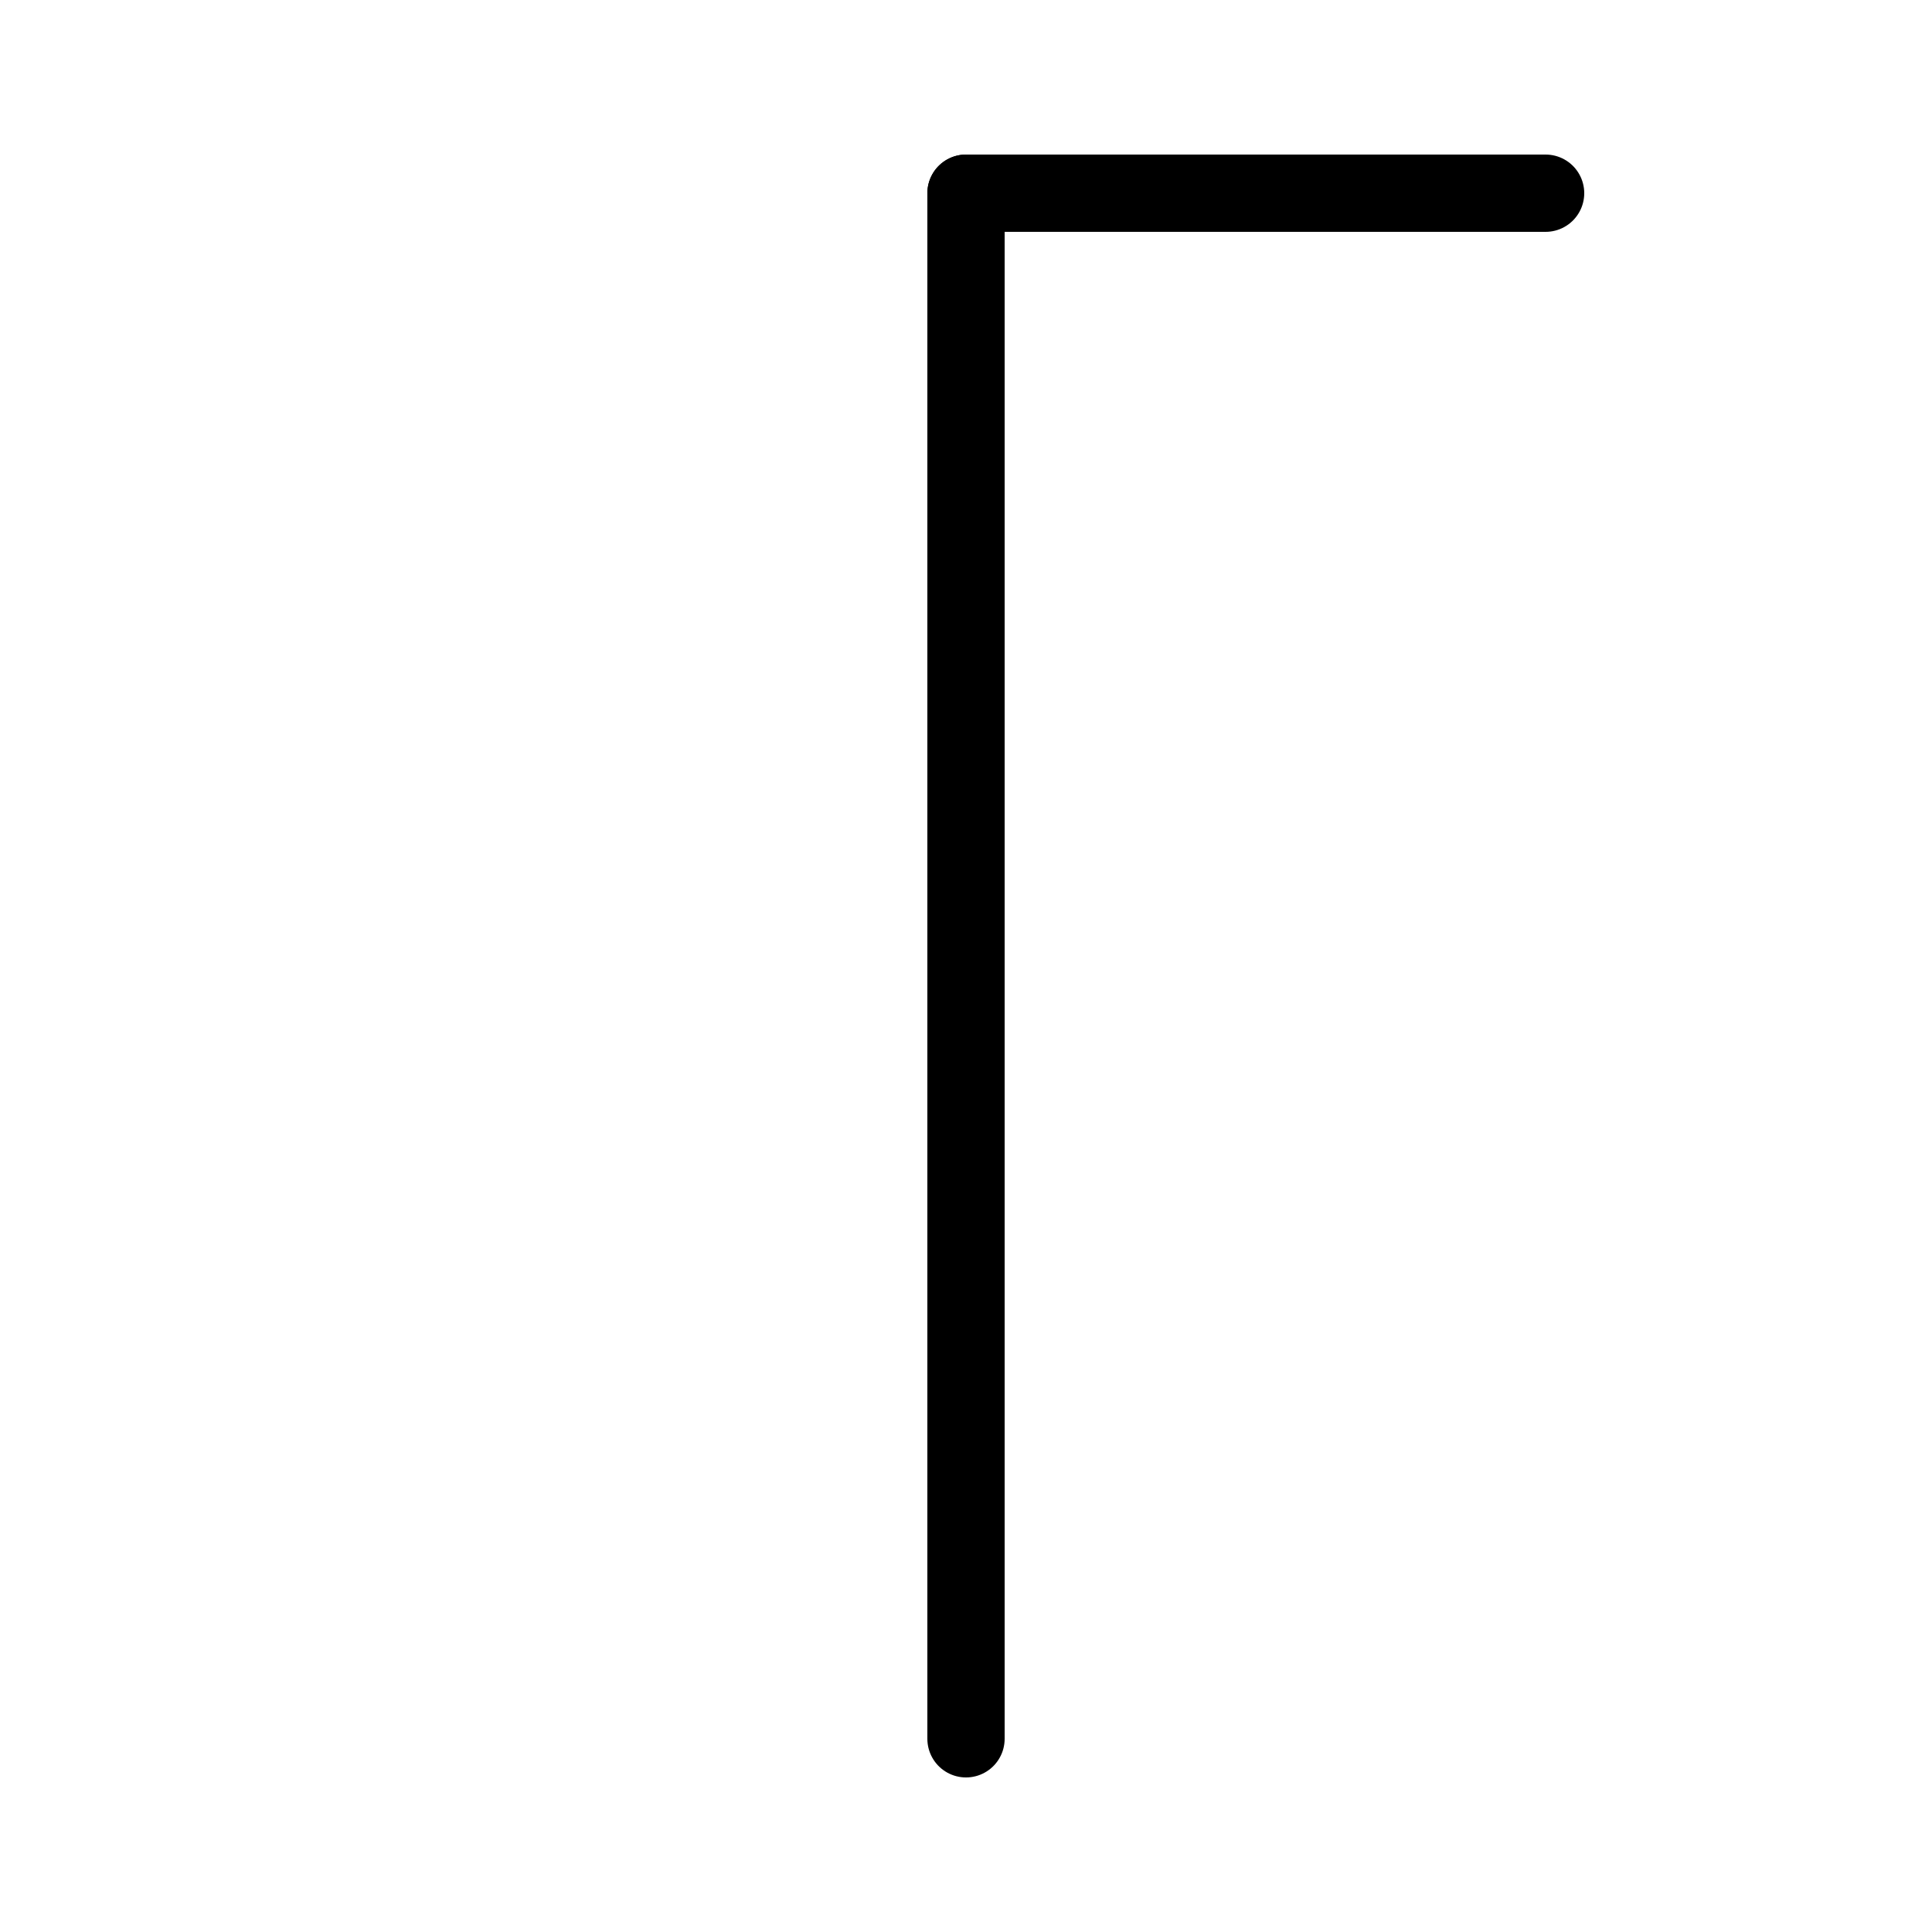
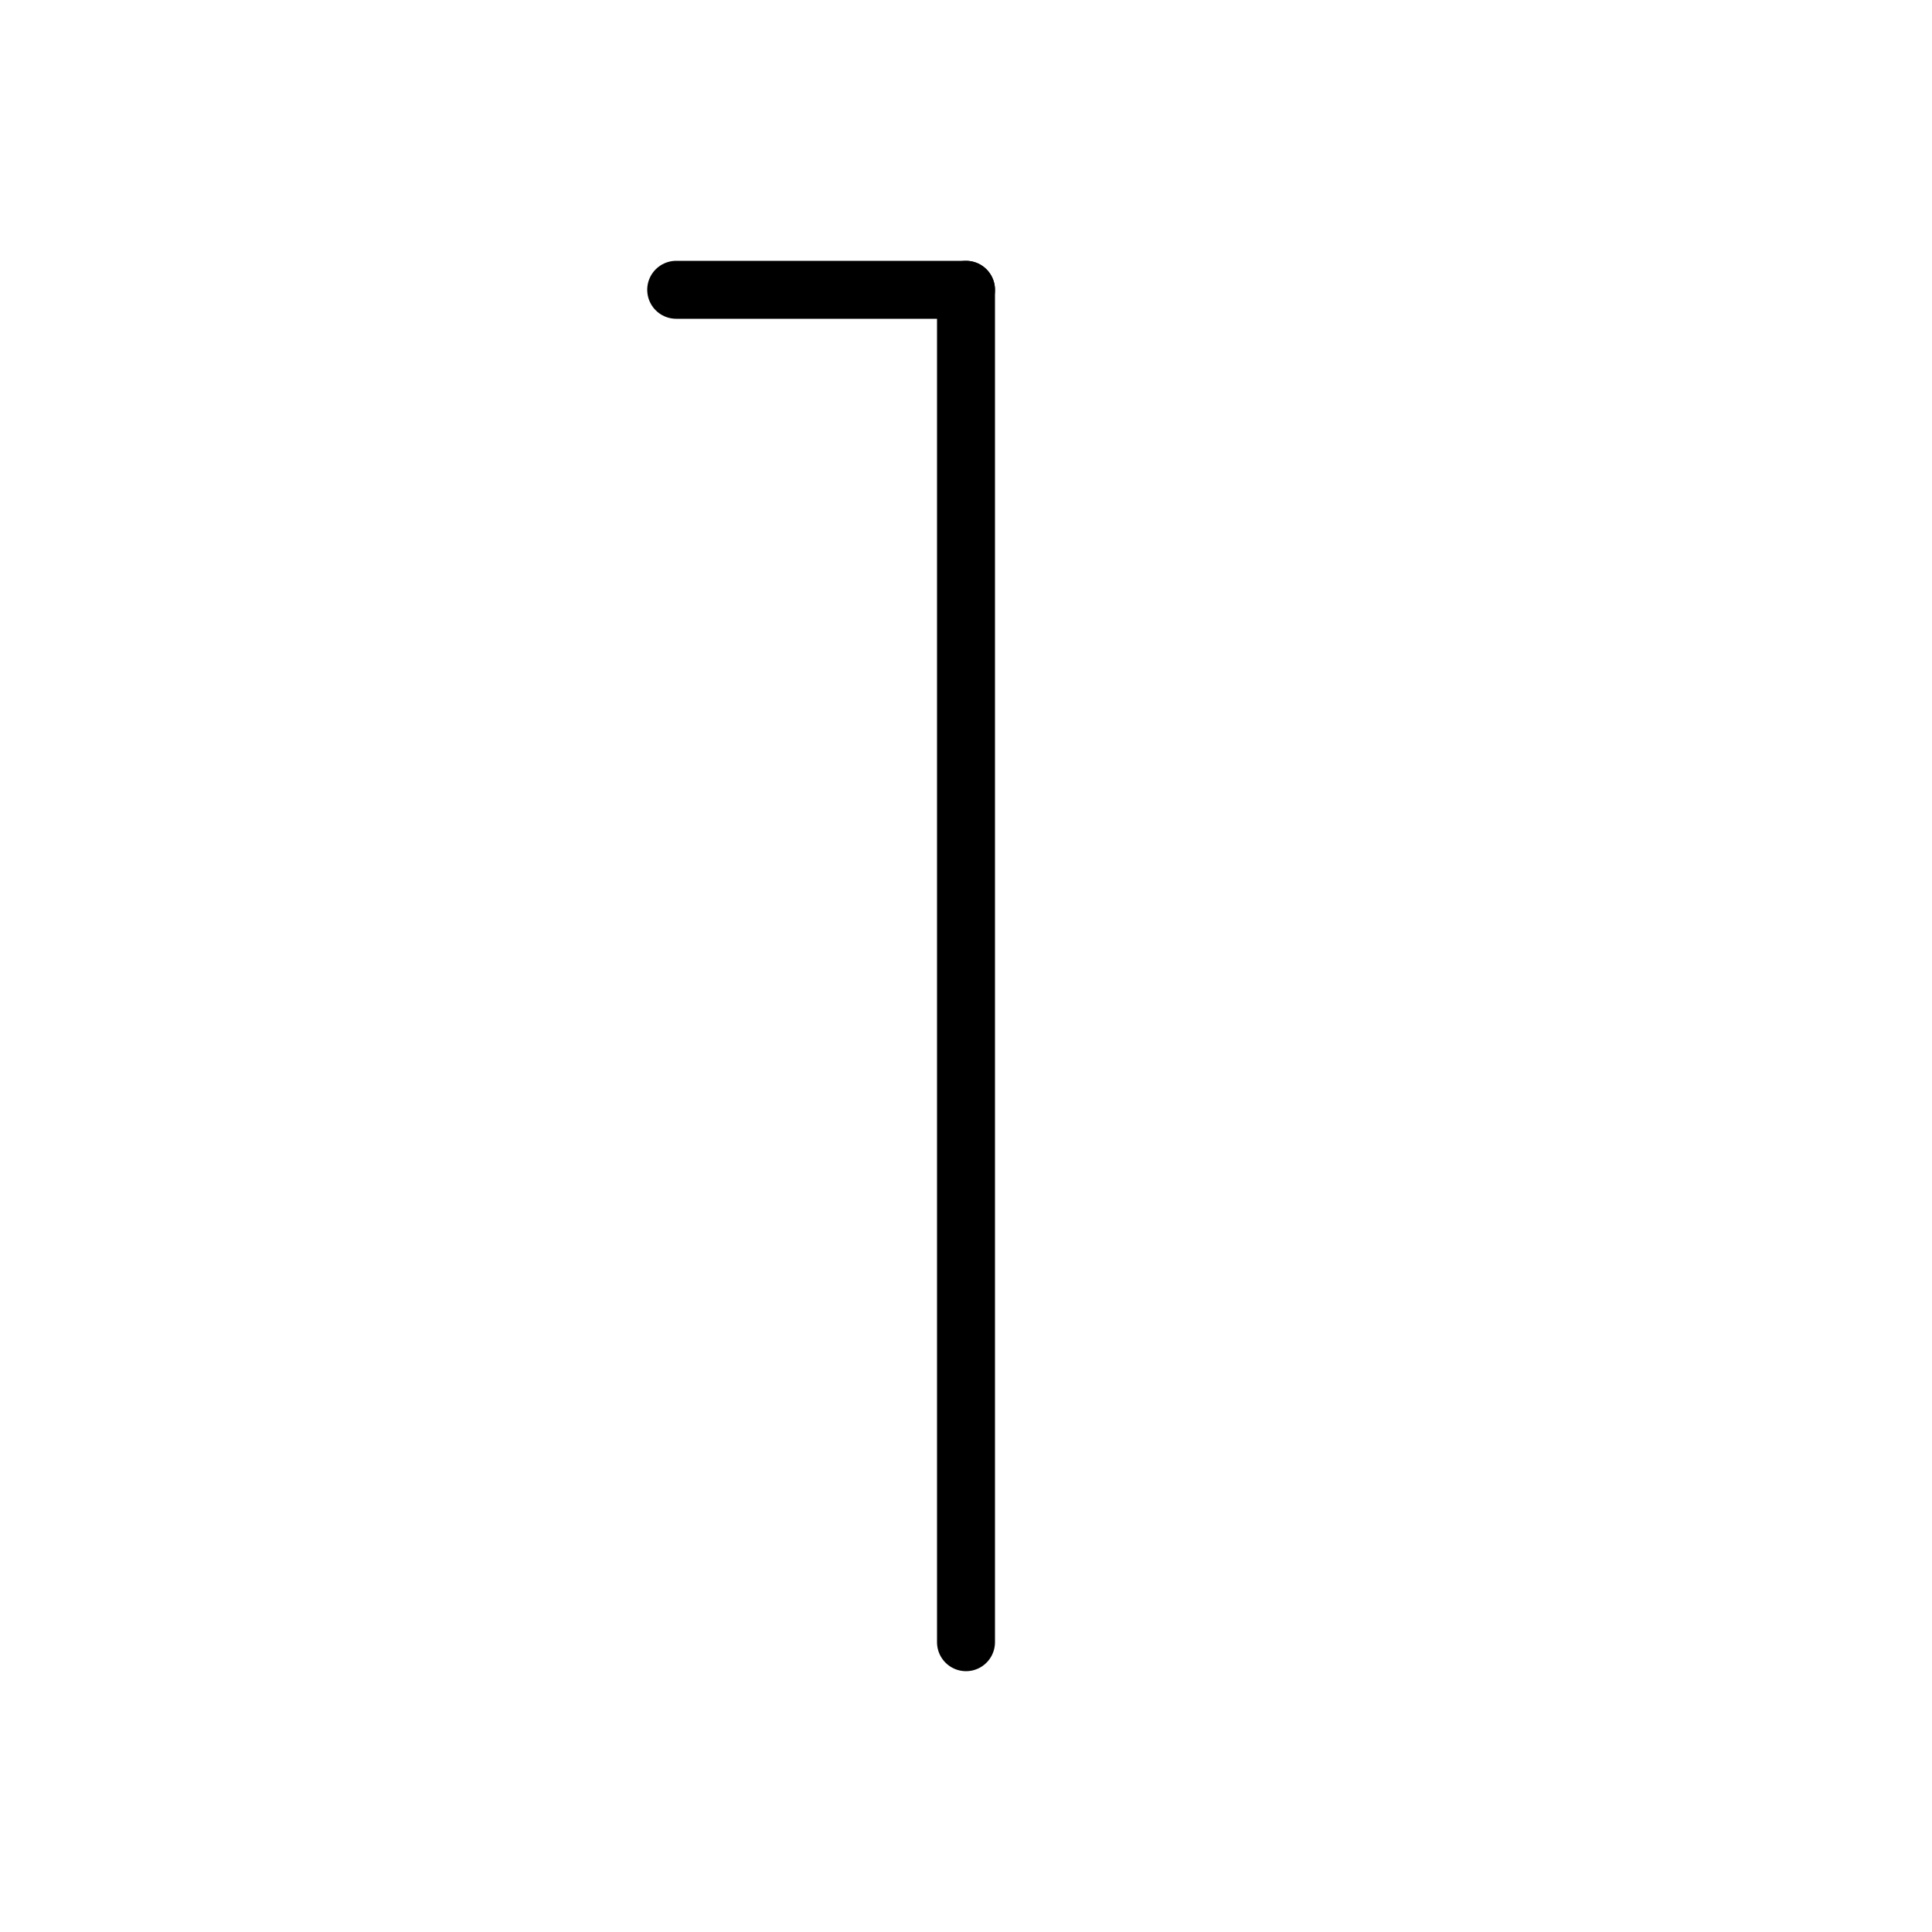
<svg xmlns="http://www.w3.org/2000/svg" viewBox="0 0 100 100" width="100" height="100">
-   <line x1="50.0" y1="10" x2="50.0" y2="90" stroke="black" stroke-width="4" stroke-linecap="round" />
-   <line x1="50.0" y1="10" x2="80.0" y2="10" stroke="black" stroke-width="4" stroke-linecap="round" />
+   <line x1="50.0" y1="15" x2="50.0" y2="85" stroke="black" stroke-width="3" stroke-linecap="round" />
+   <line x1="50.0" y1="15" x2="35.0" y2="15" stroke="black" stroke-width="3" stroke-linecap="round" />
</svg>
